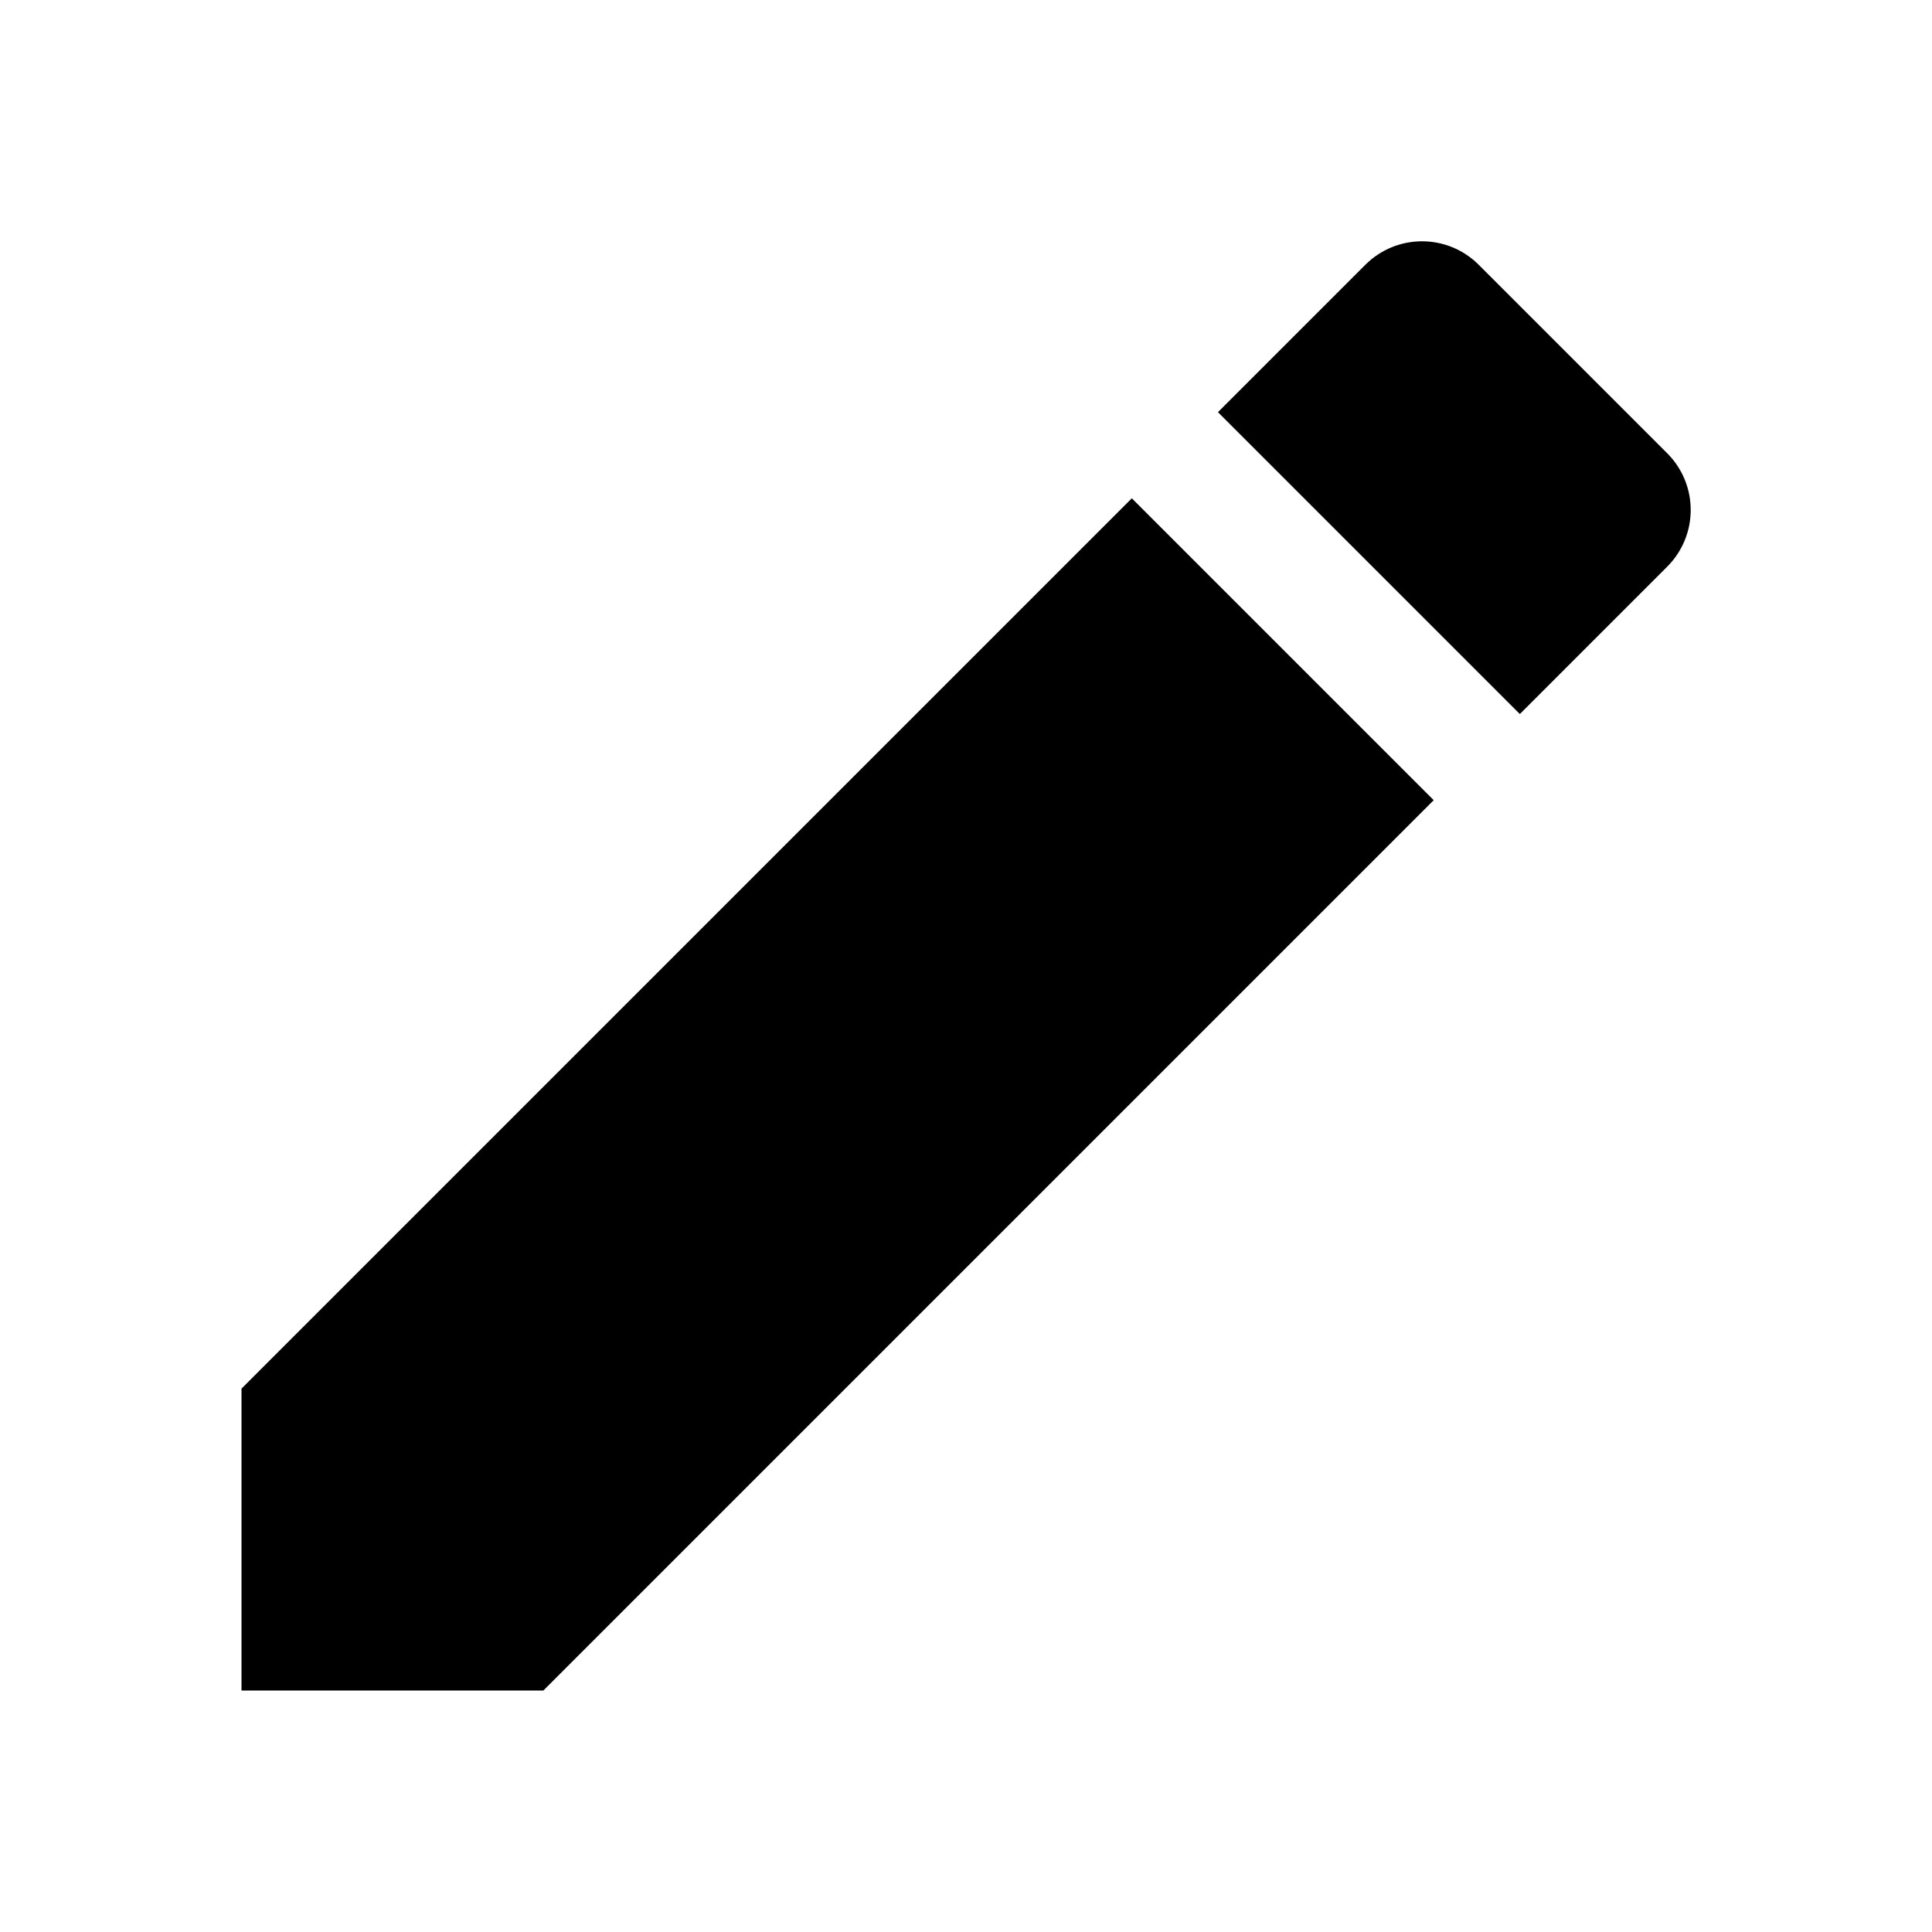
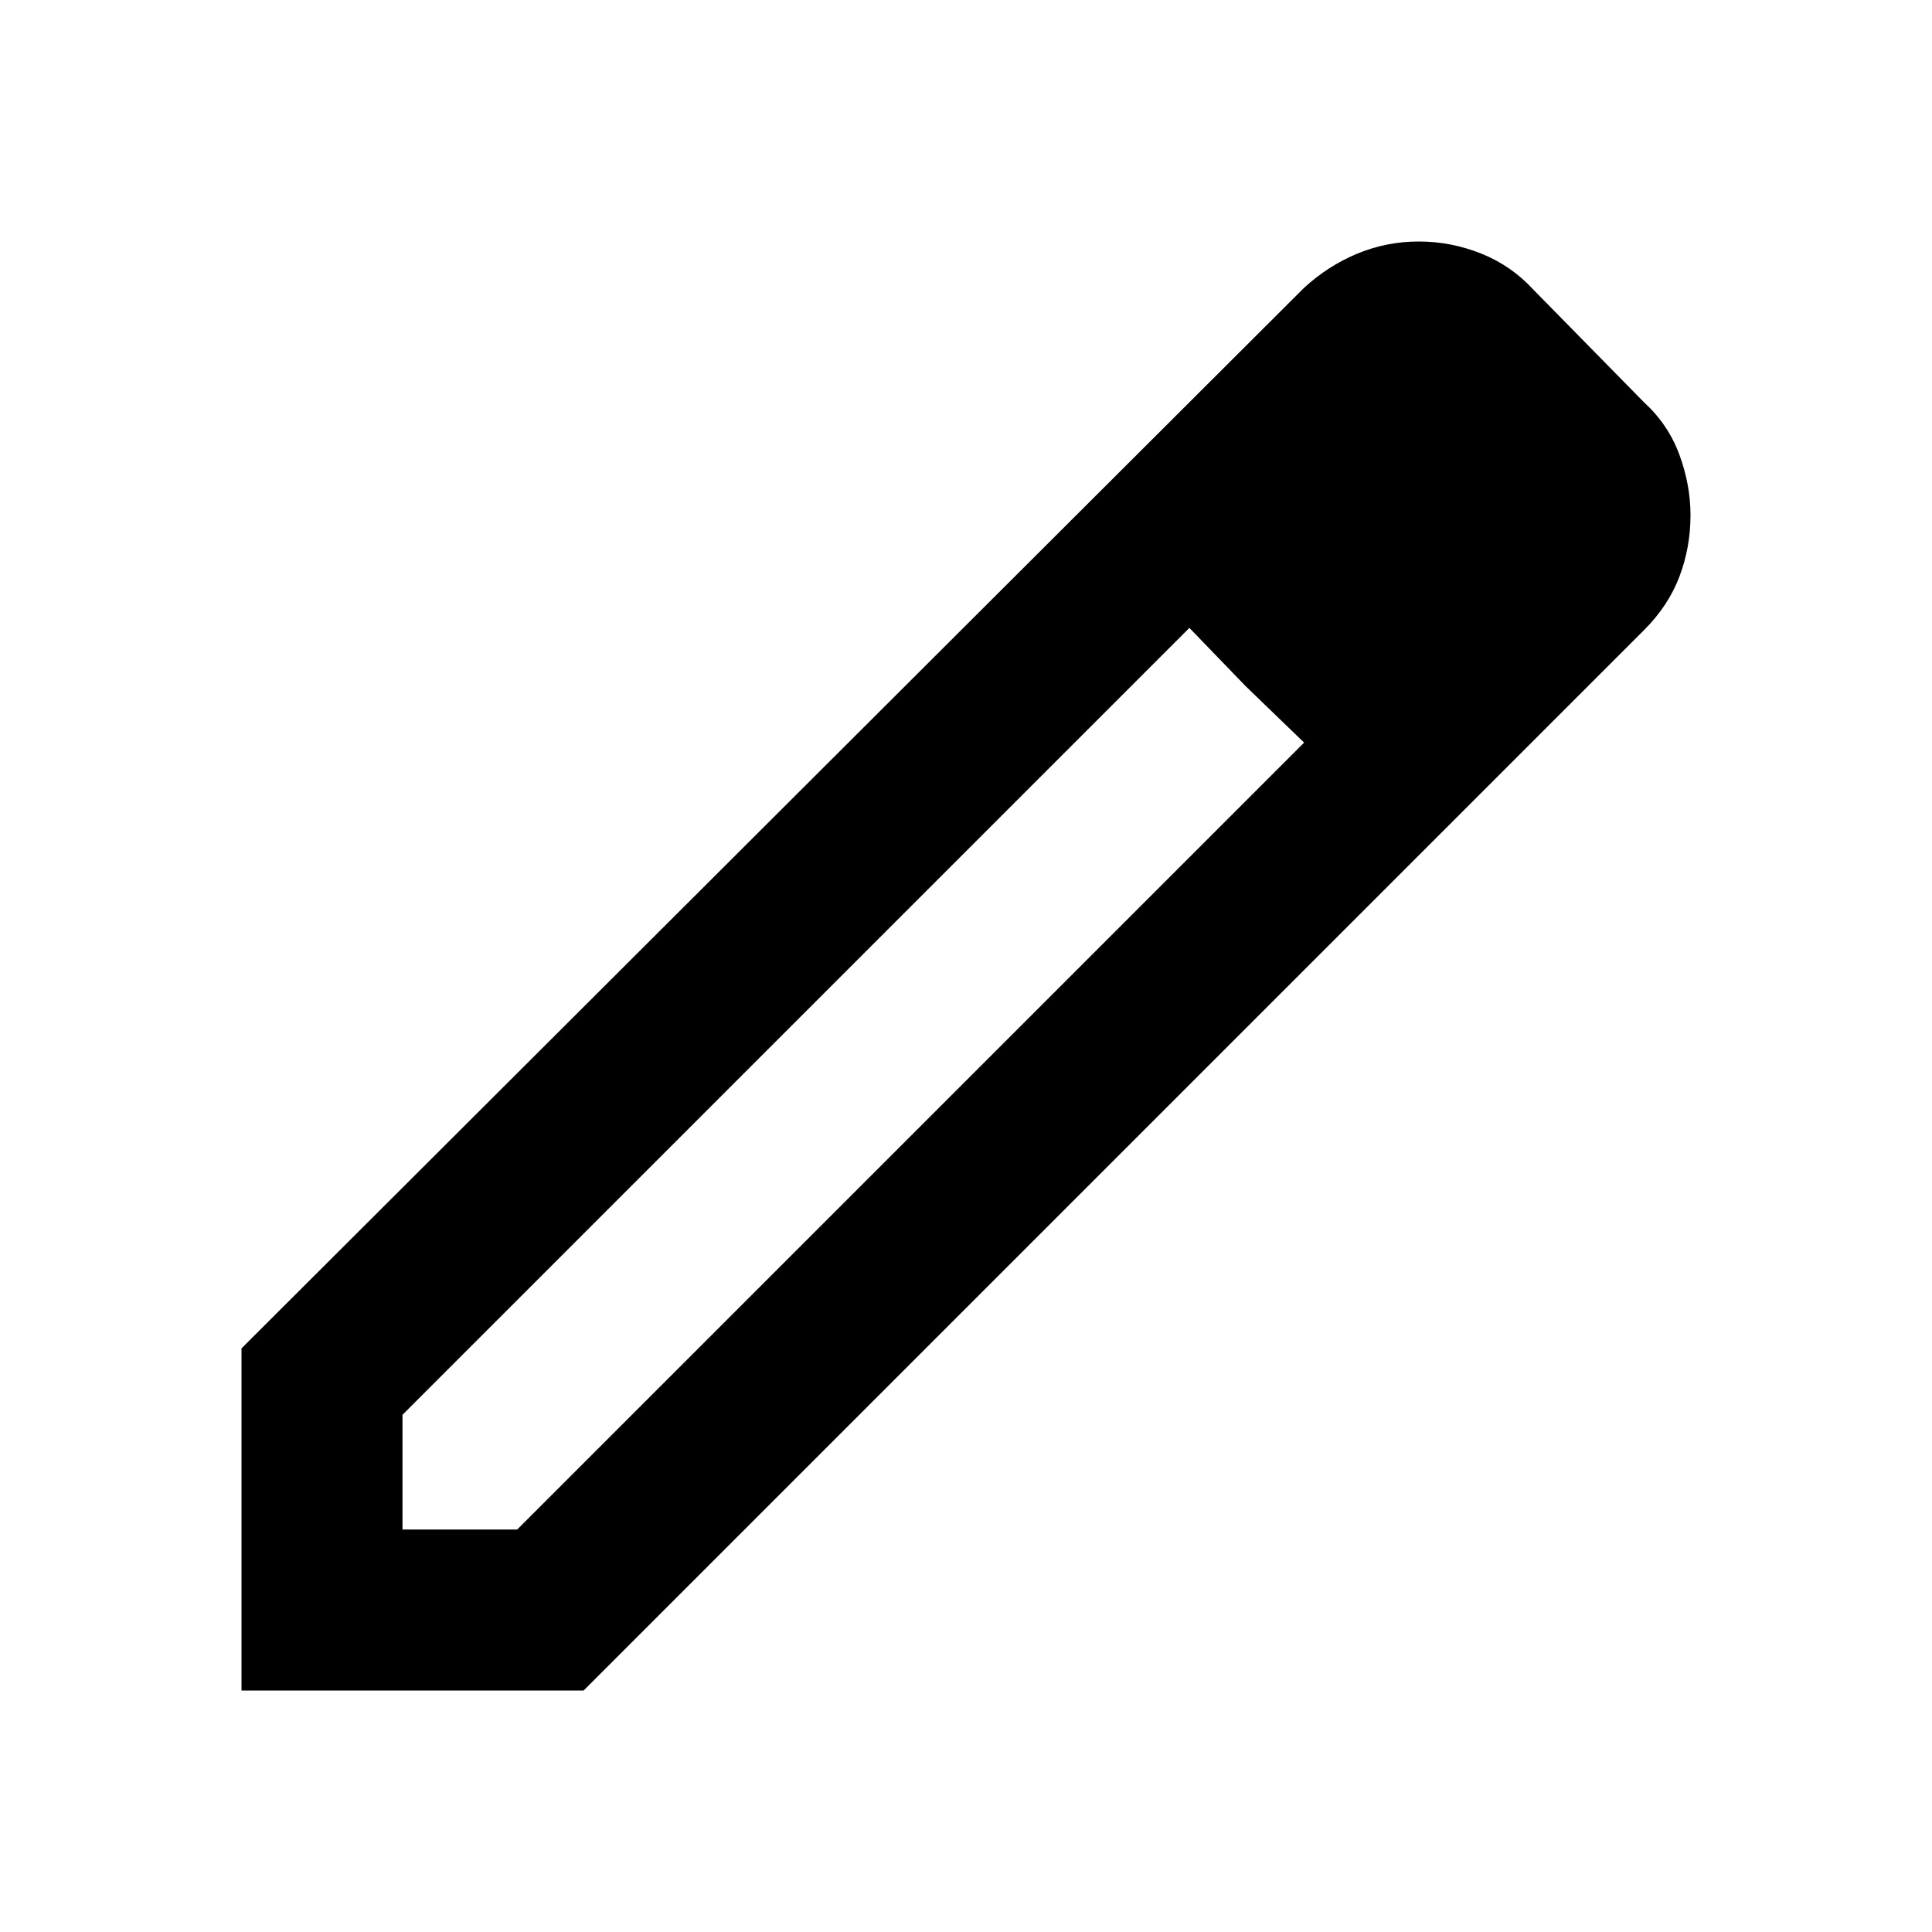
- <svg xmlns="http://www.w3.org/2000/svg" height="24" viewBox="0 0 24 24" width="24">
-   <path d="M0 0h24v24H0z" fill="none" />
-   <path d="M3,17.25V21h3.75L17.81,9.94l-3.75,-3.75L3,17.25zM20.71,7.04c0.39,-0.39 0.39,-1.02 0,-1.41l-2.34,-2.34c-0.39,-0.39 -1.02,-0.39 -1.41,0l-1.83,1.83 3.75,3.75 1.83,-1.83z" />
+ <svg xmlns="http://www.w3.org/2000/svg" height="24px" viewBox="0 -960 960 960" width="24px" fill="#000000">
+   <path d="M200-200h57l391-391-57-57-391 391v57Zm-80 80v-170l528-527q12-11 26.5-17t30.5-6q16 0 31 6t26 18l55 56q12 11 17.5 26t5.5 30q0 16-5.5 30.5T817-647L290-120H120Zm640-584-56-56 56 56Zm-141 85-28-29 57 57-29-28Z" />
</svg>
